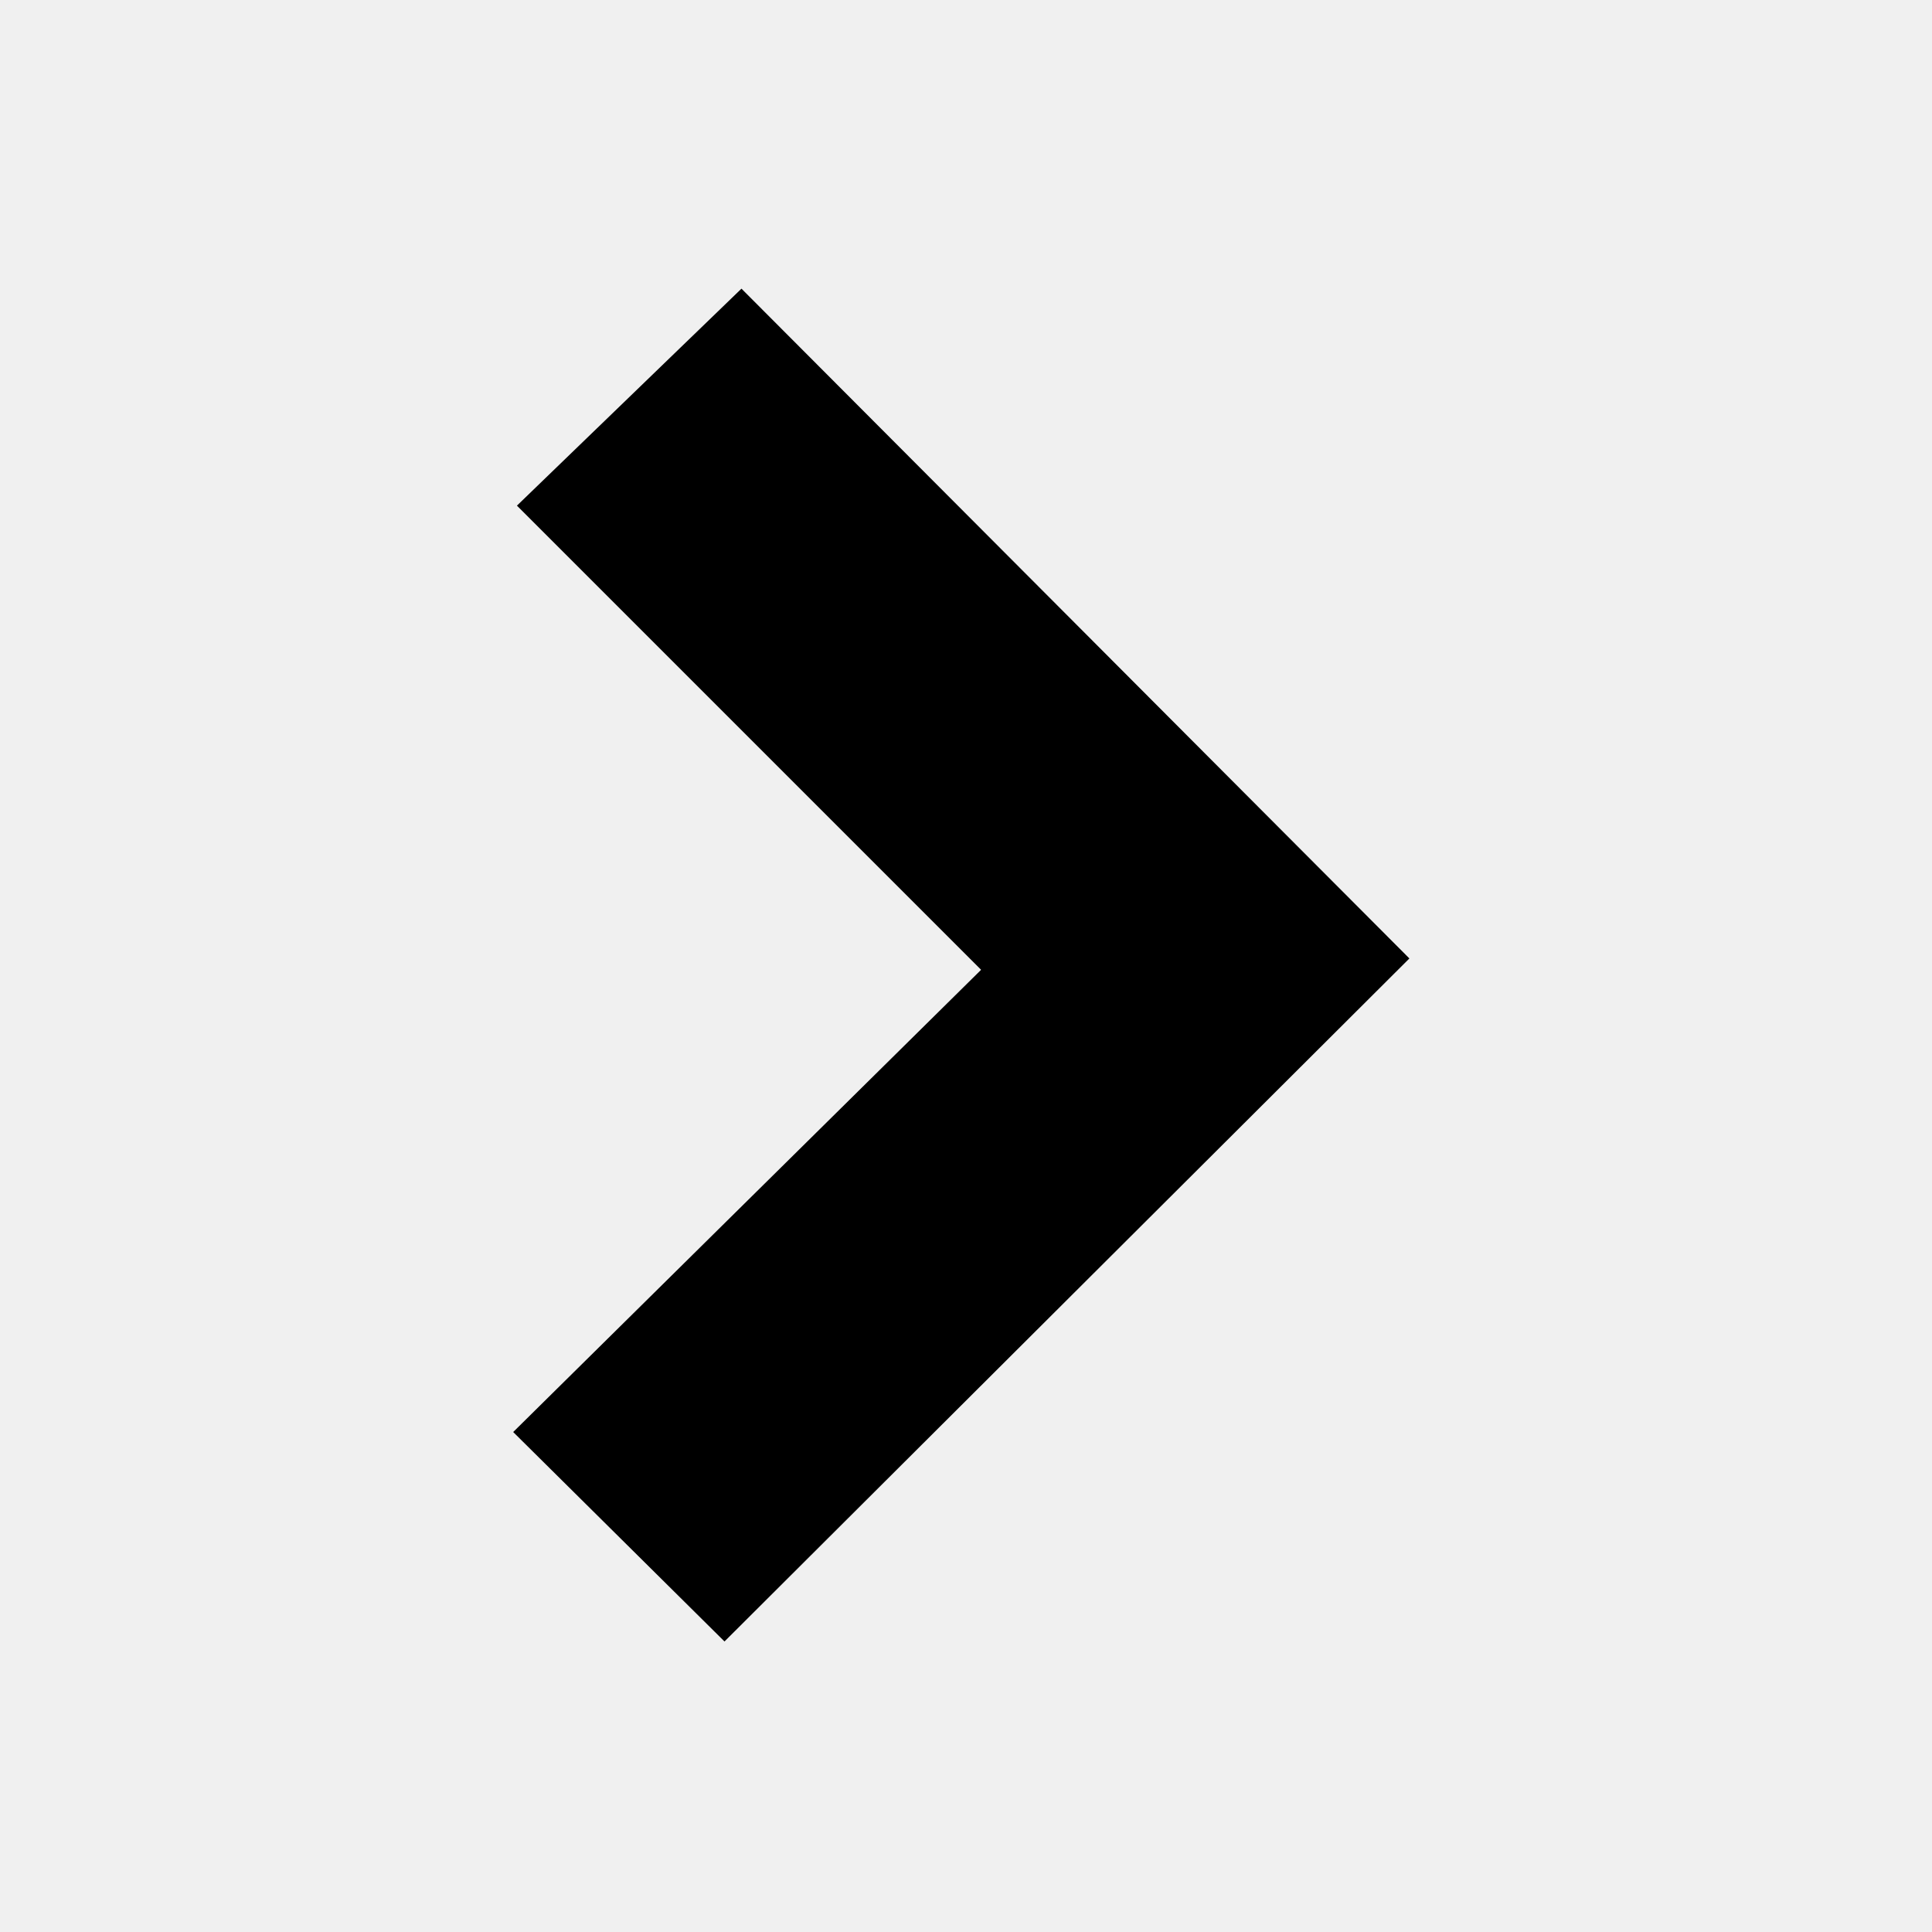
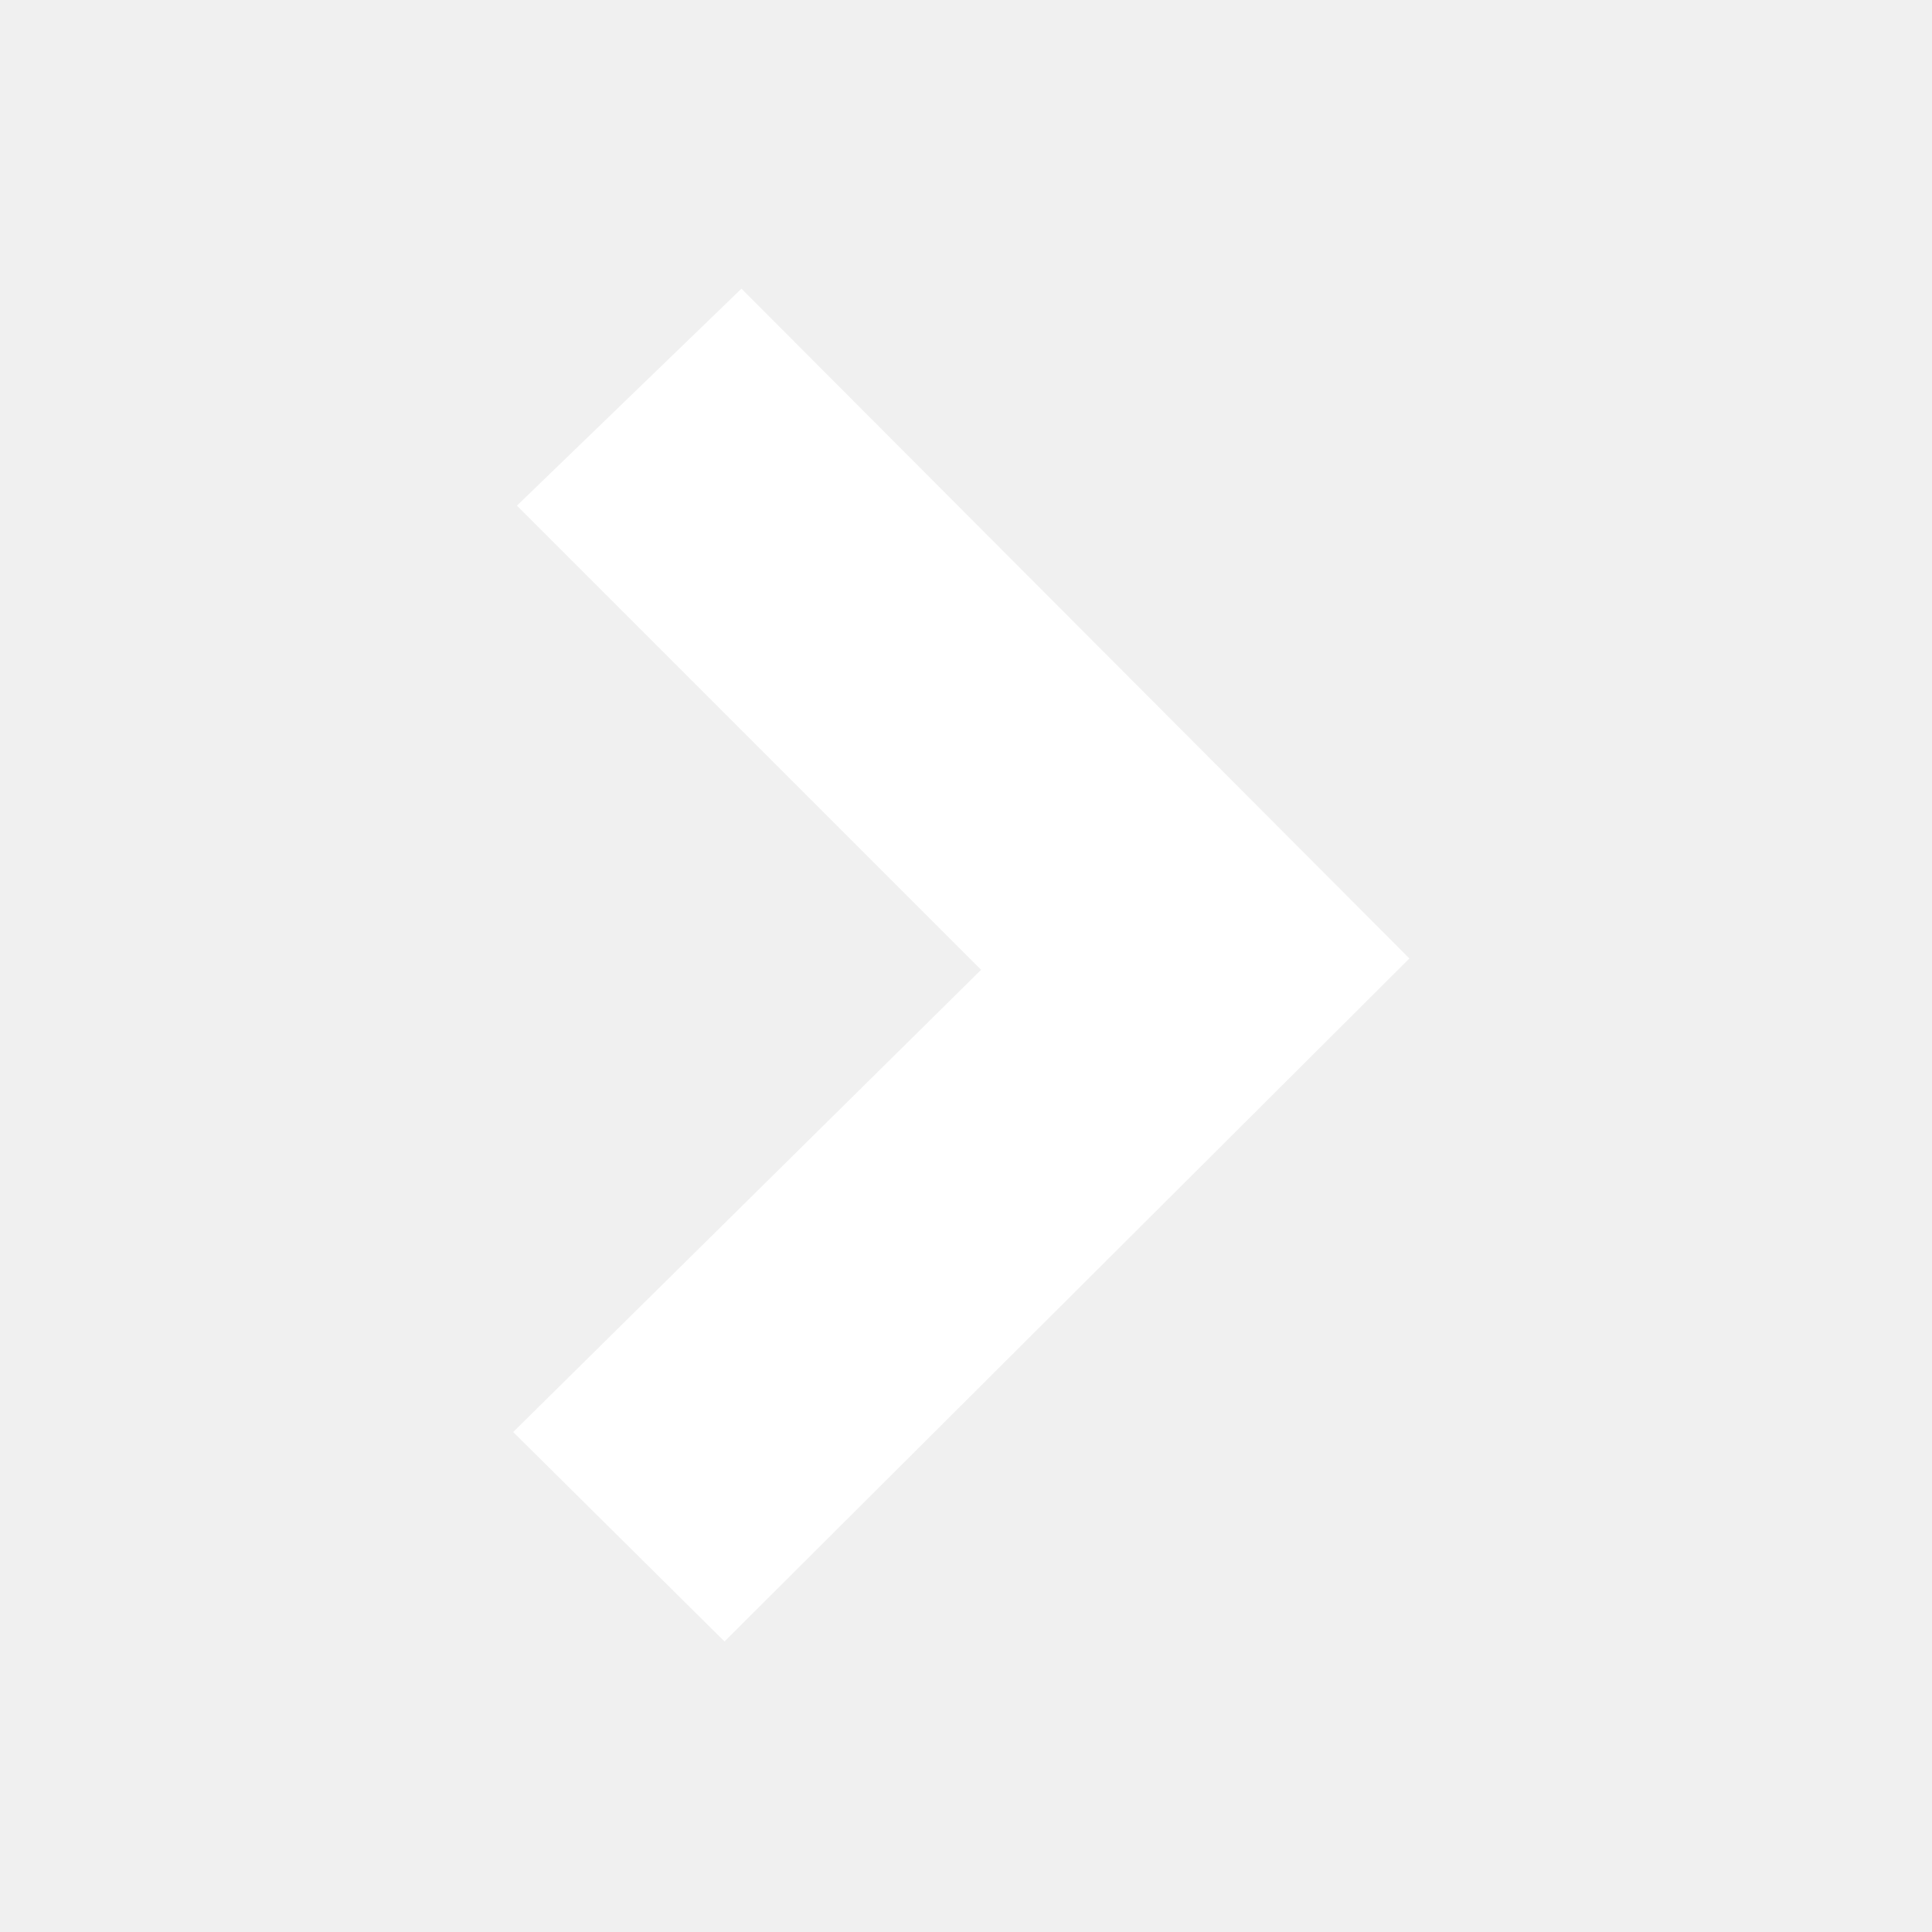
- <svg xmlns="http://www.w3.org/2000/svg" fill="#000000" width="800px" height="800px" viewBox="-8.5 0 32 32" version="1.1">
+ <svg xmlns="http://www.w3.org/2000/svg" fill="#ffffff" width="800px" height="800px" viewBox="-8.5 0 32 32" version="1.1">
  <path d="M7.75 16.063l-7.688-7.688 3.719-3.594 11.063 11.094-11.344 11.313-3.5-3.469z" />
</svg>
